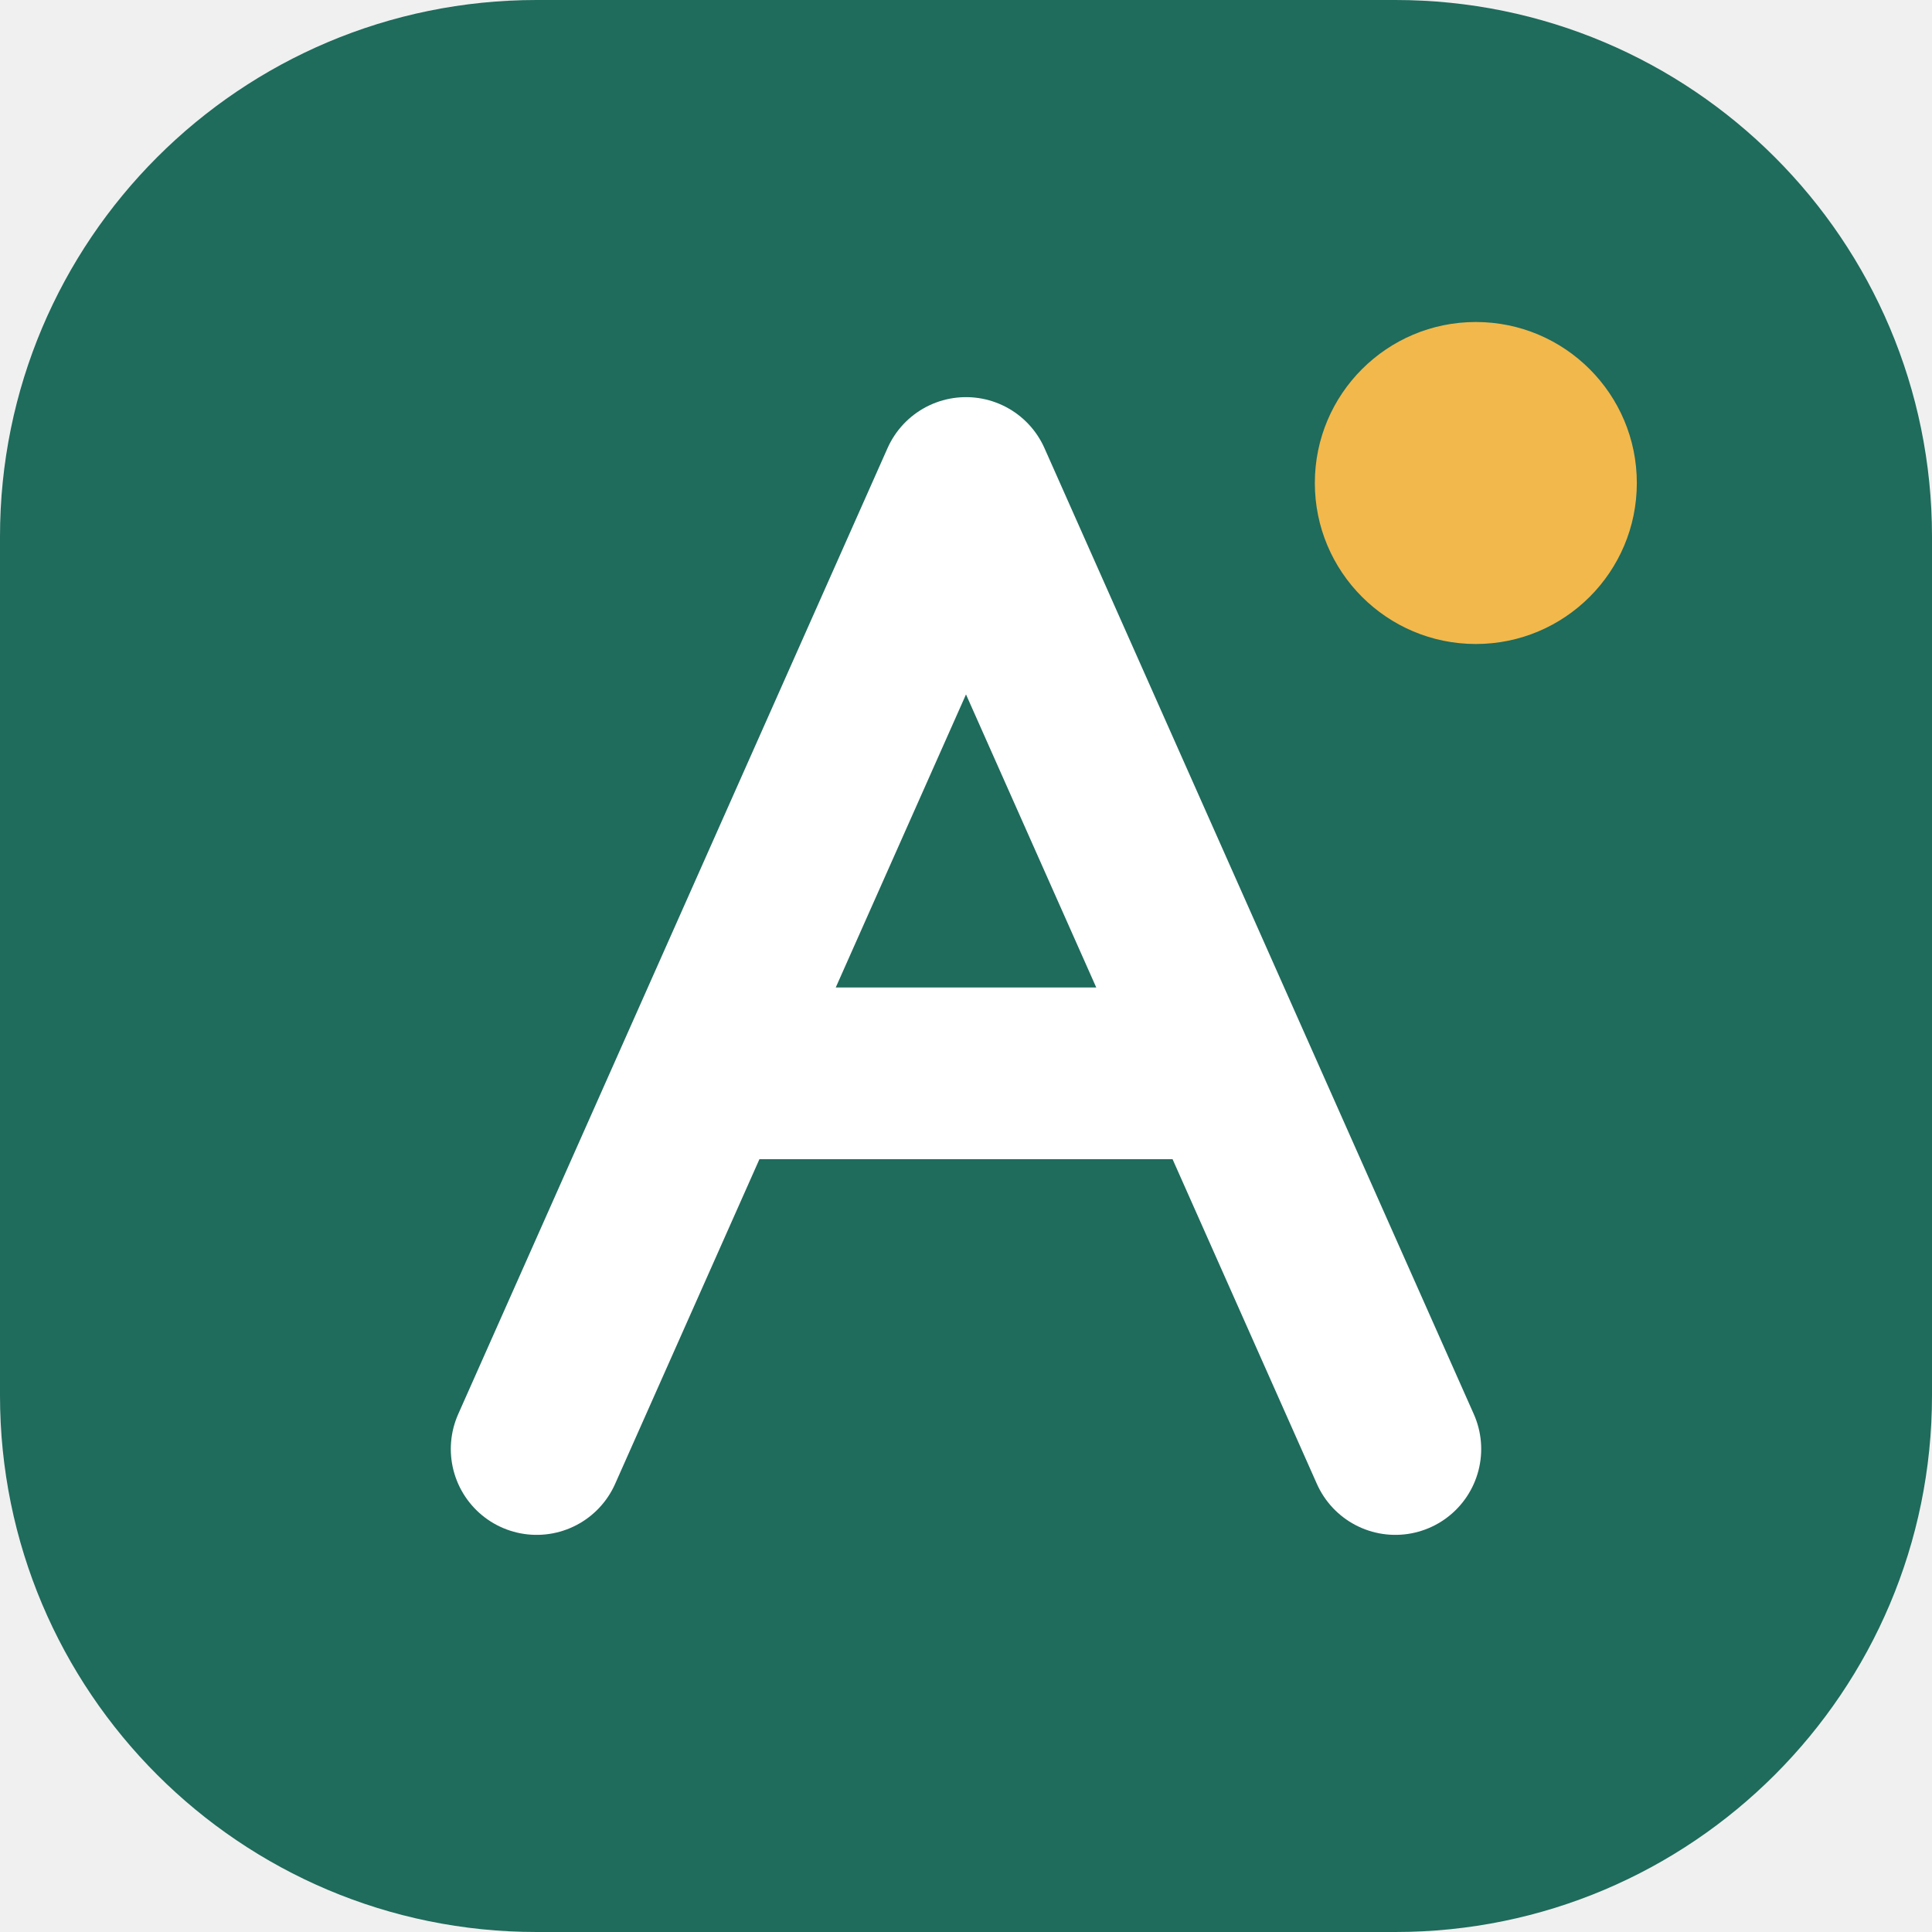
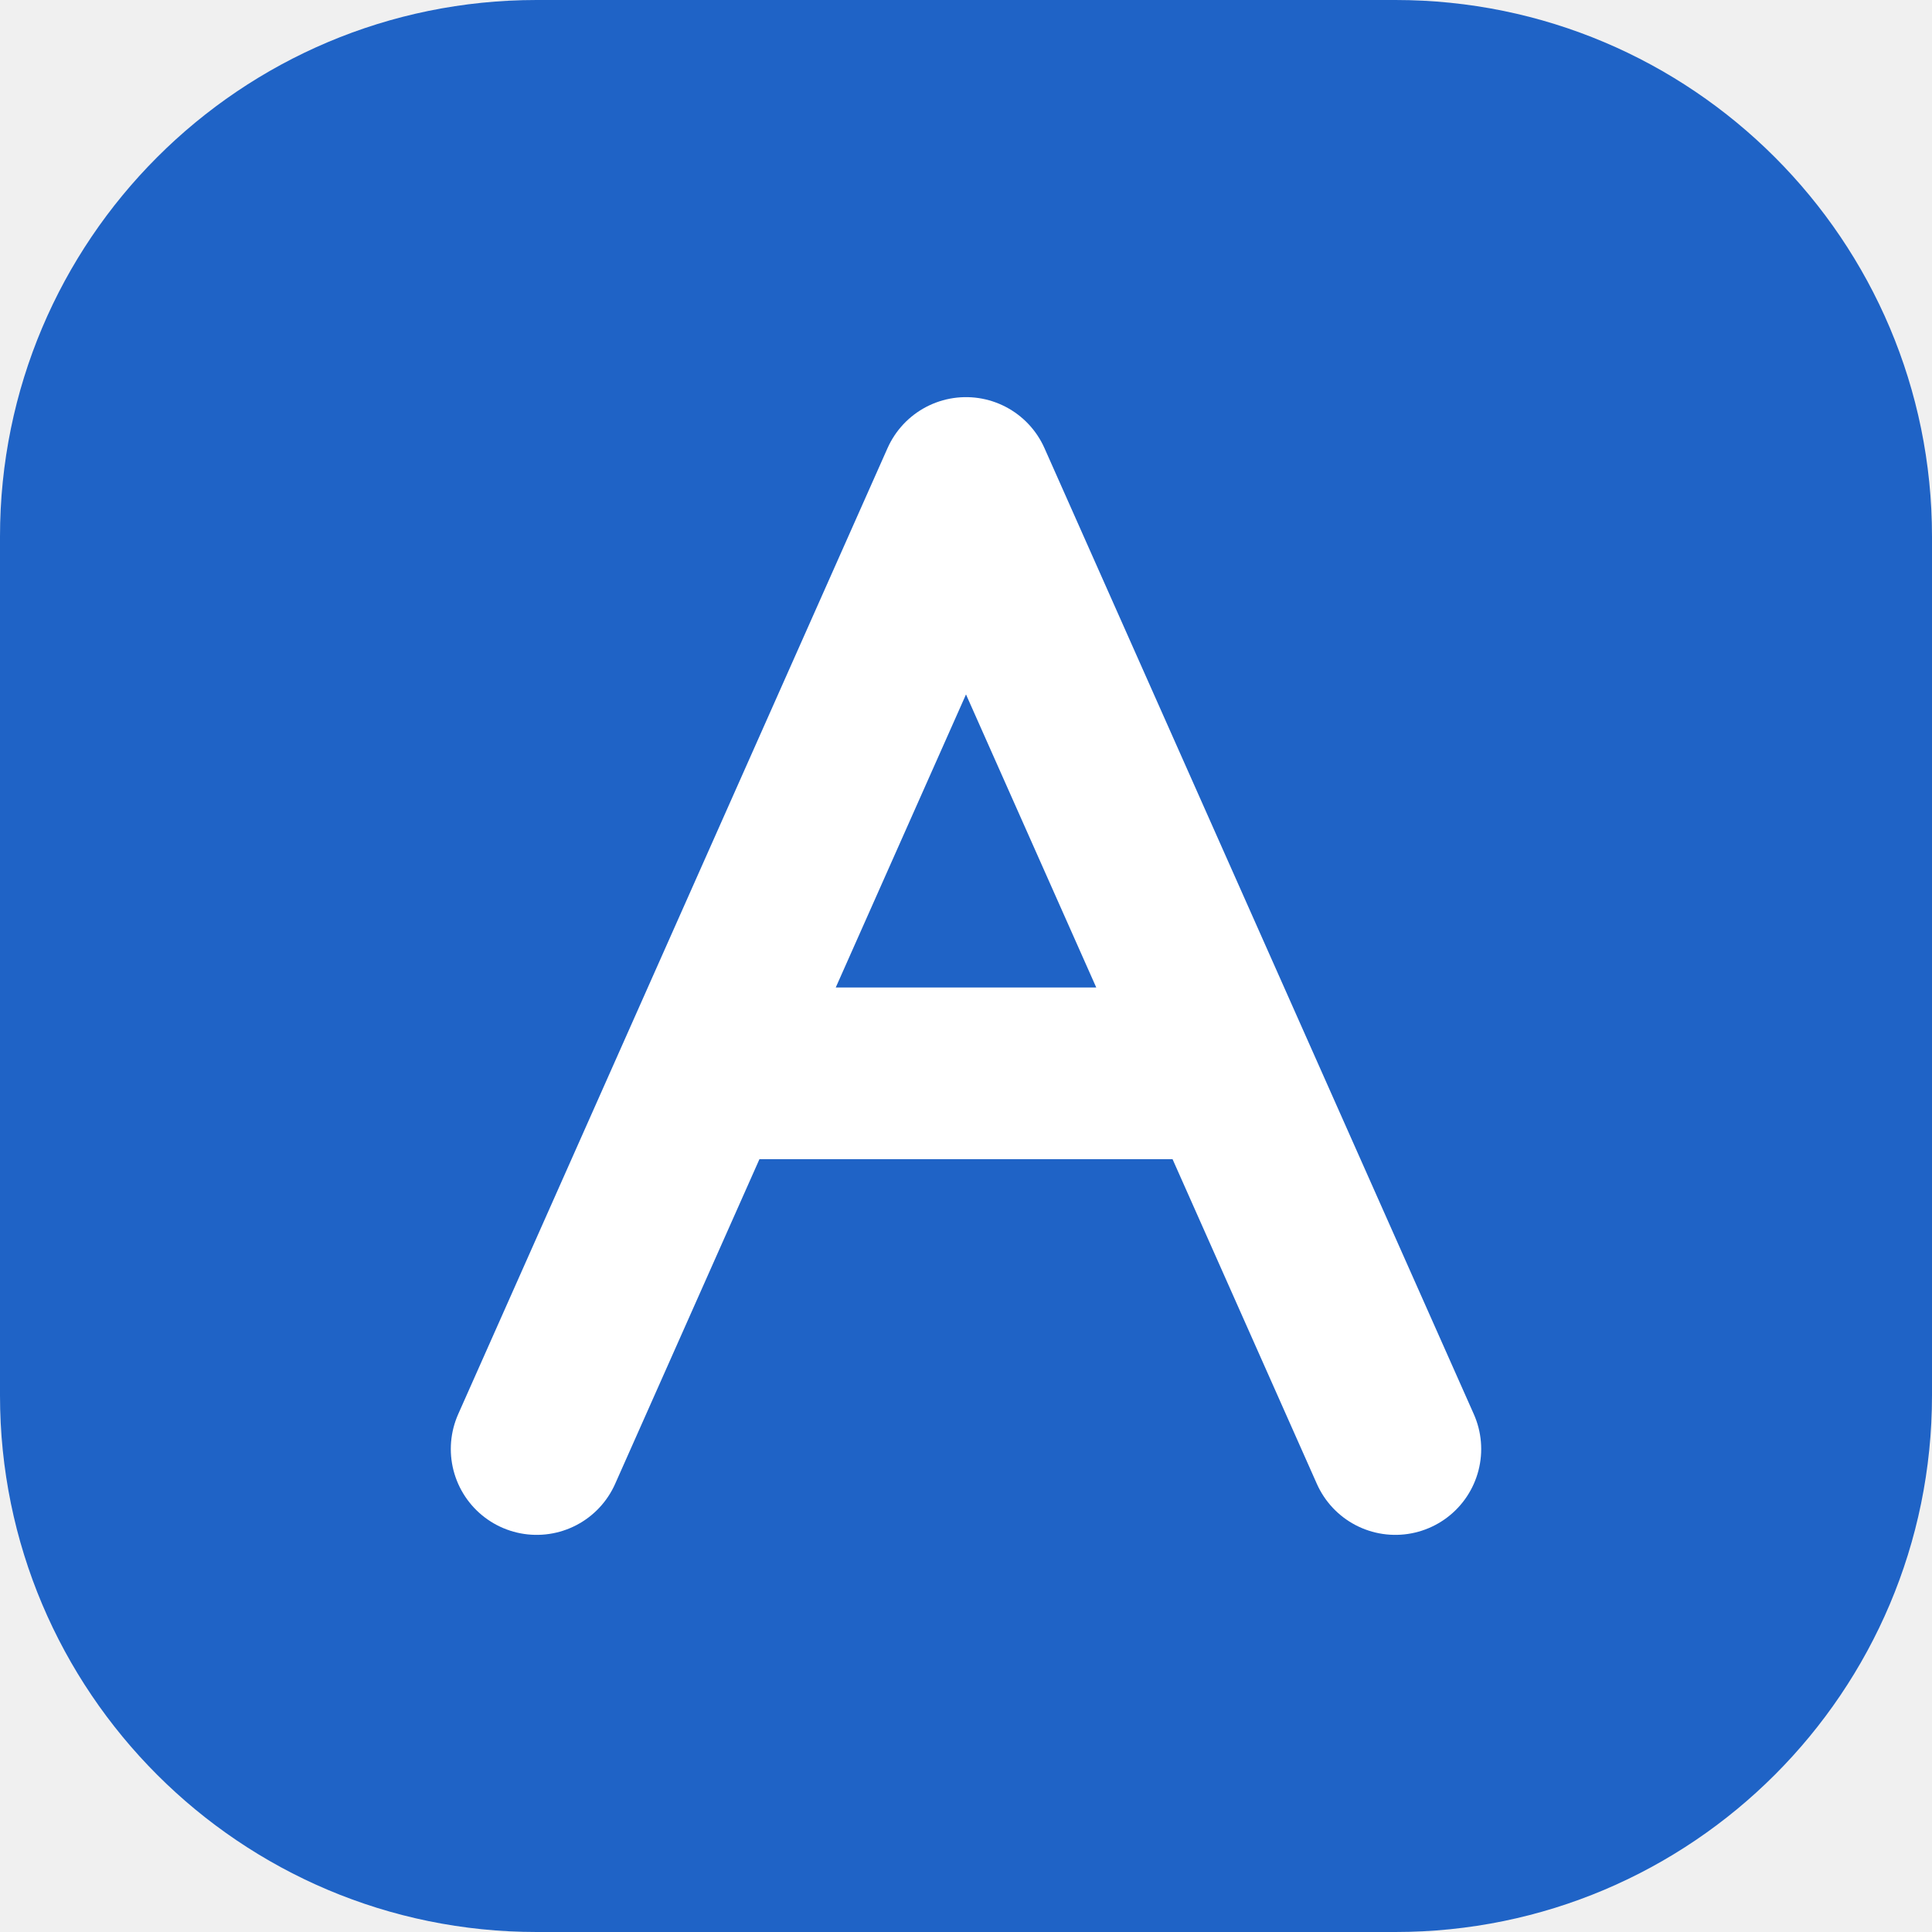
<svg xmlns="http://www.w3.org/2000/svg" viewBox="0 0 36 36">
-   <rect width="36" height="36" rx="10" fill="#1F6B5C" />
+   <rect width="36" height="36" rx="10" fill="#1F63C6" />
  <path d="M10 27 18 9l8 18M13.2 20h9.6" fill="none" stroke="#fff" stroke-width="3.2" stroke-linecap="round" stroke-linejoin="round" />
-   <circle cx="27.5" cy="9" r="3" fill="#F2B84B" />
</svg>
